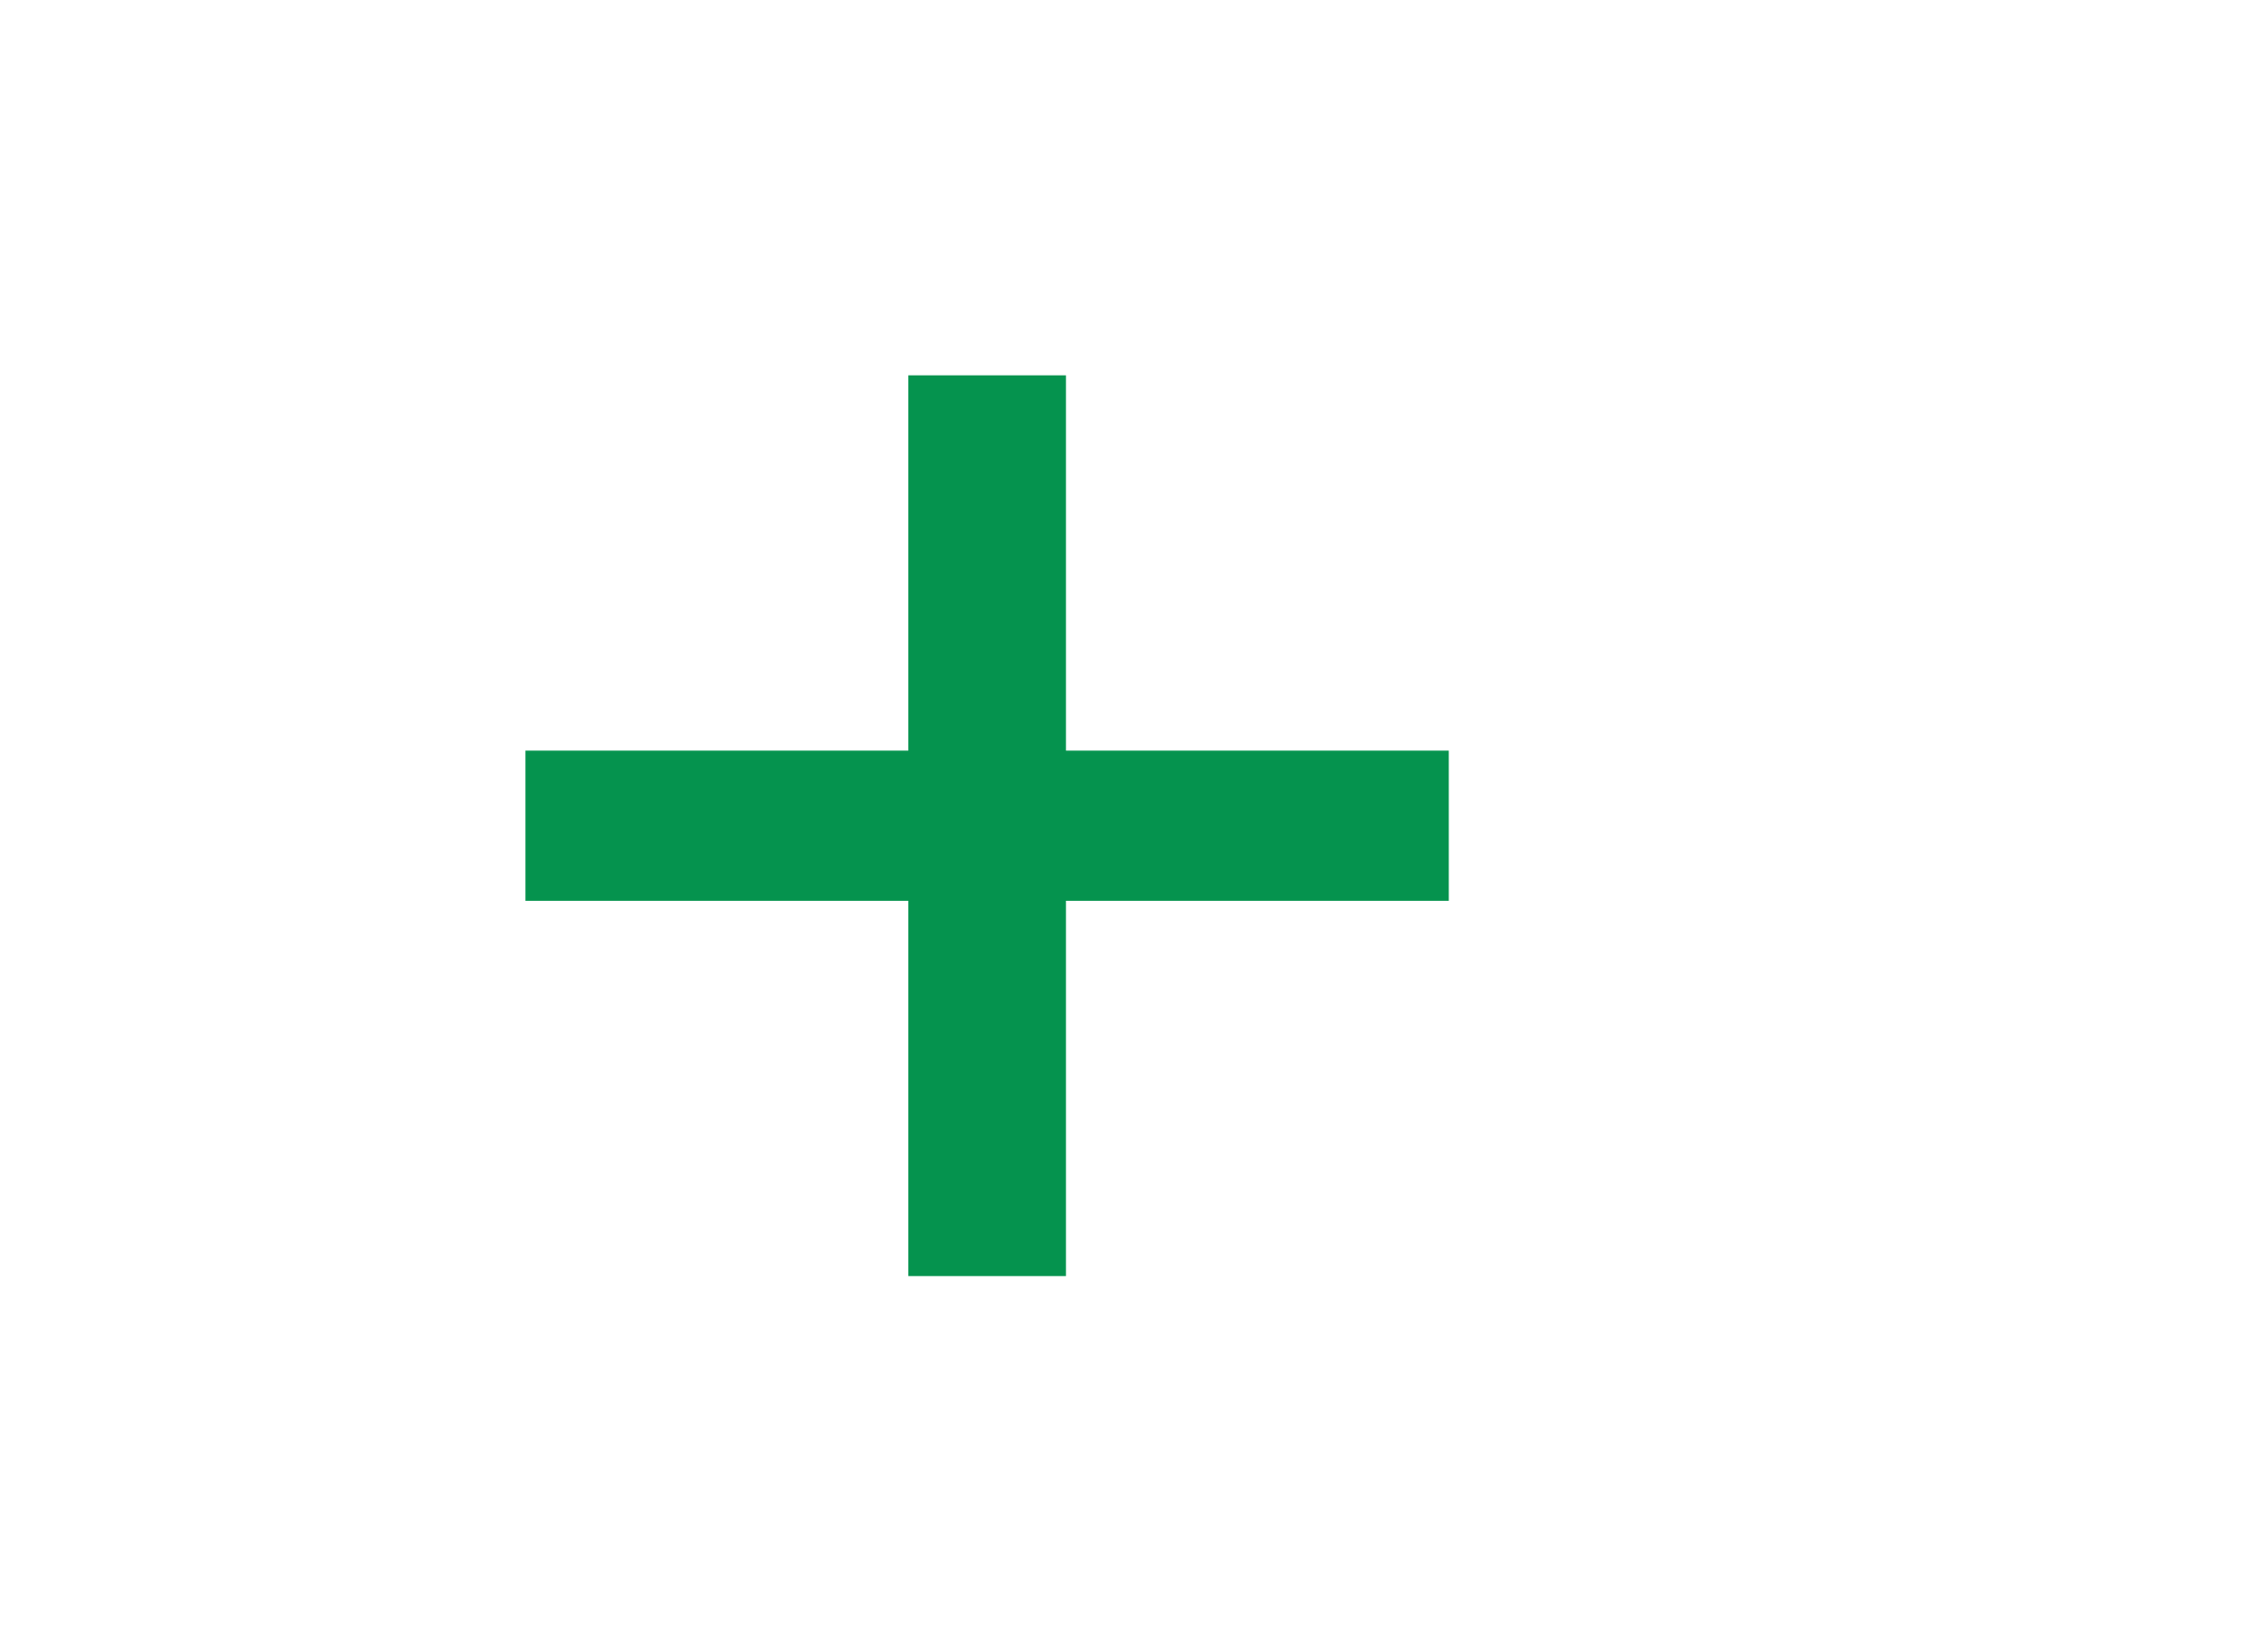
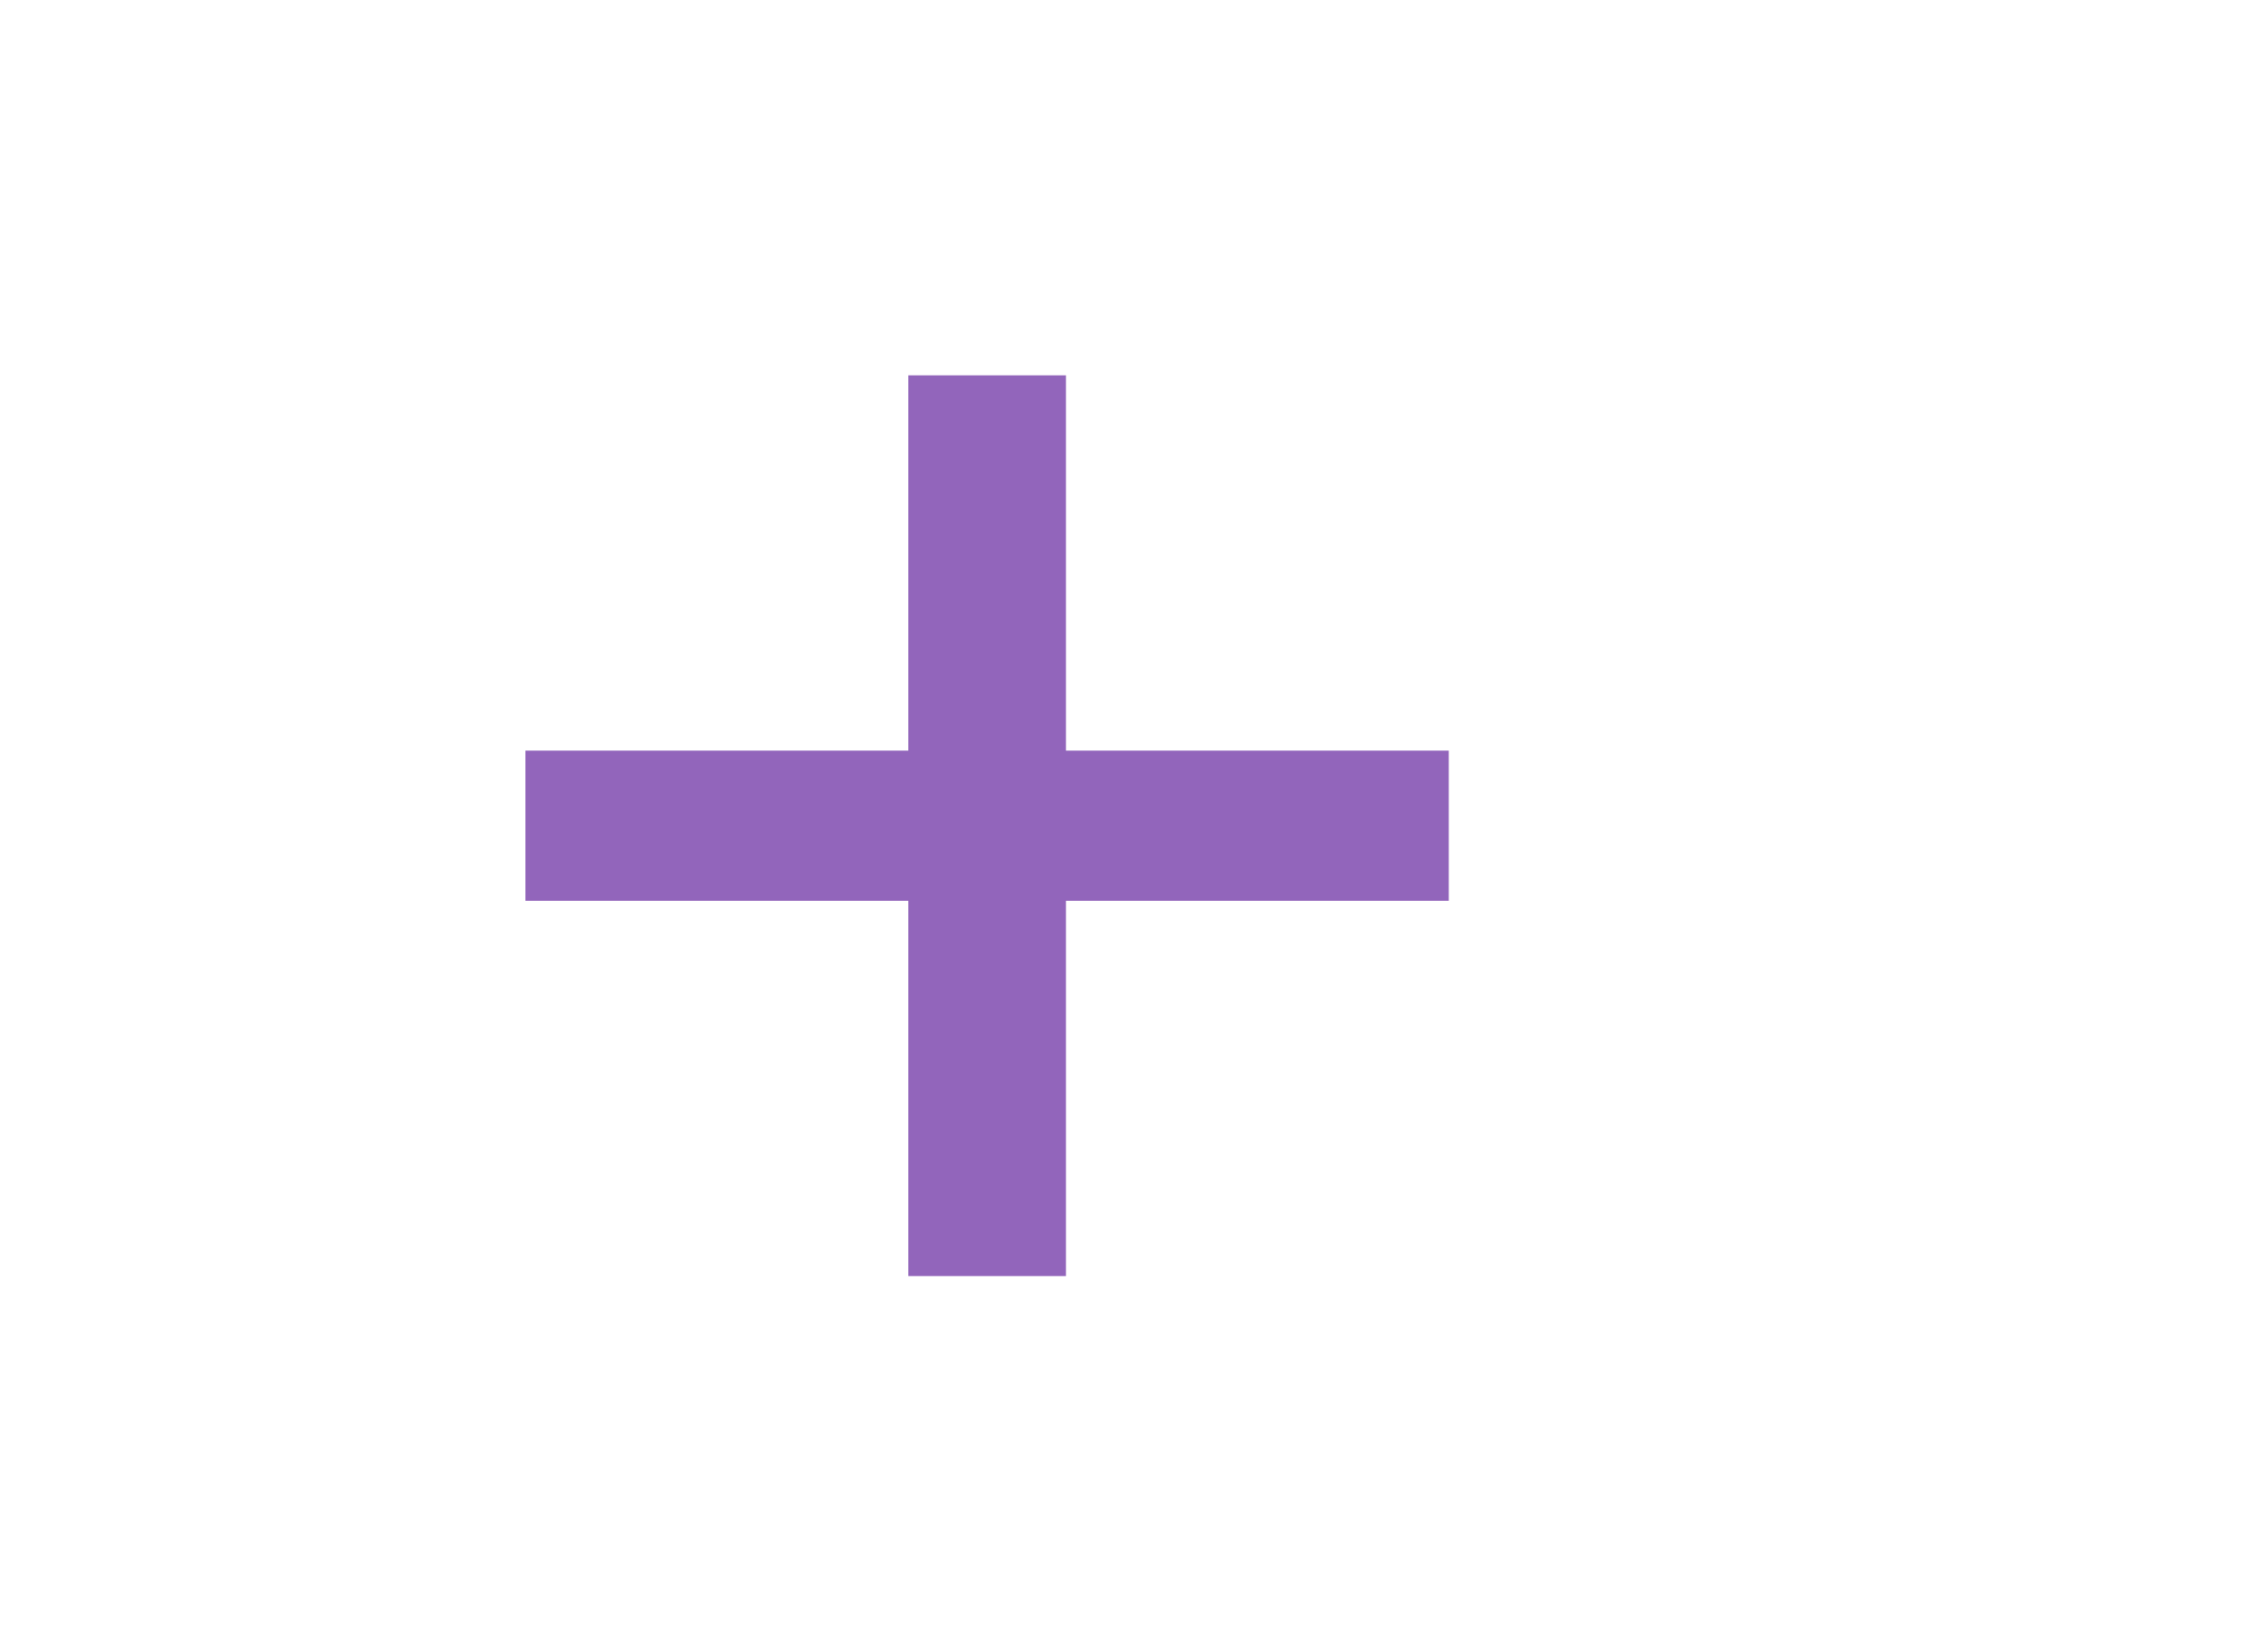
<svg xmlns="http://www.w3.org/2000/svg" version="1.1" id="svg10" x="0px" y="0px" viewBox="0 0 30 22" style="enable-background:new 0 0 30 22;" xml:space="preserve">
  <style type="text/css">
- 	.st0{fill-rule:evenodd;clip-rule:evenodd;fill:#05934E;}
+ 	.st0{fill-rule:evenodd;clip-rule:evenodd;fill:#9265BB;}
	.st1{fill:none;}
</style>
  <g id="Add-purple">
    <g id="ic-add-purple" transform="translate(5, 3)">
      <polygon id="Path_18951" class="st0" points="9.2,7 9.2,2 7.1,2 7.1,7 2,7 2,9 7.1,9 7.1,14 9.2,14 9.2,9 14.3,9 14.3,7   " />
      <polygon id="Rectangle_4603" class="st1" points="0,0 16,0 16,16 0,16   " />
    </g>
  </g>
</svg>
